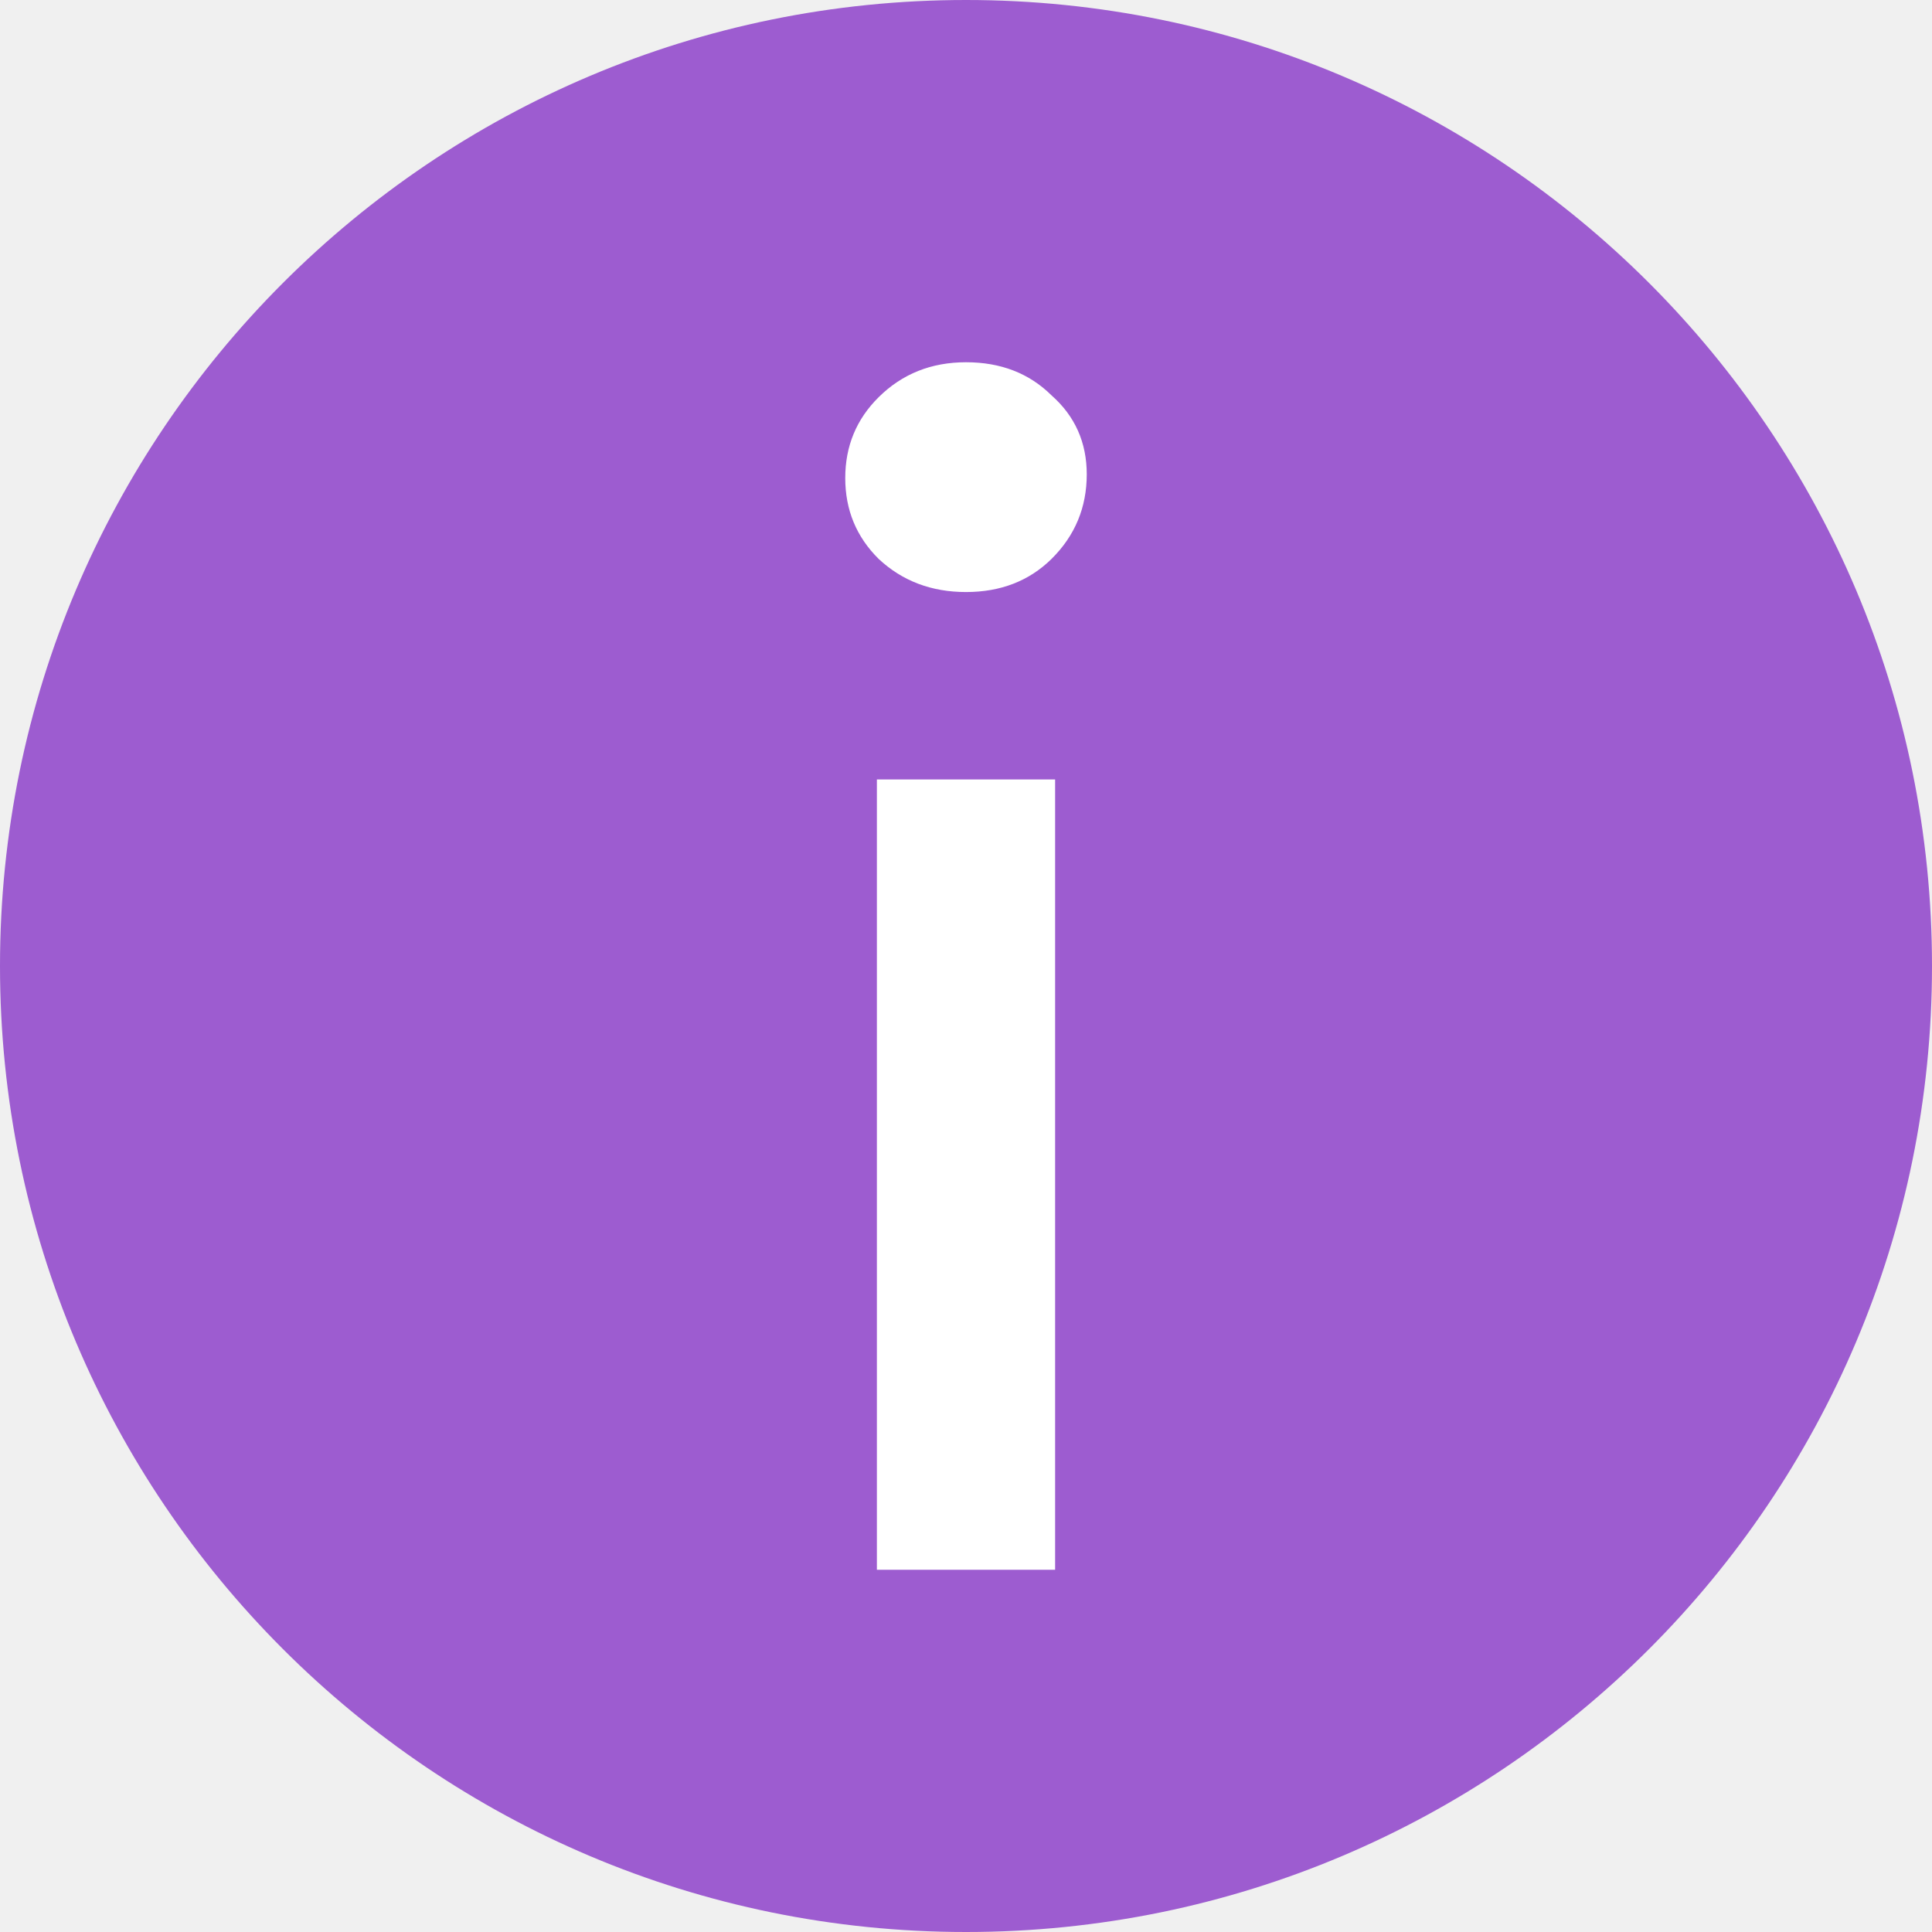
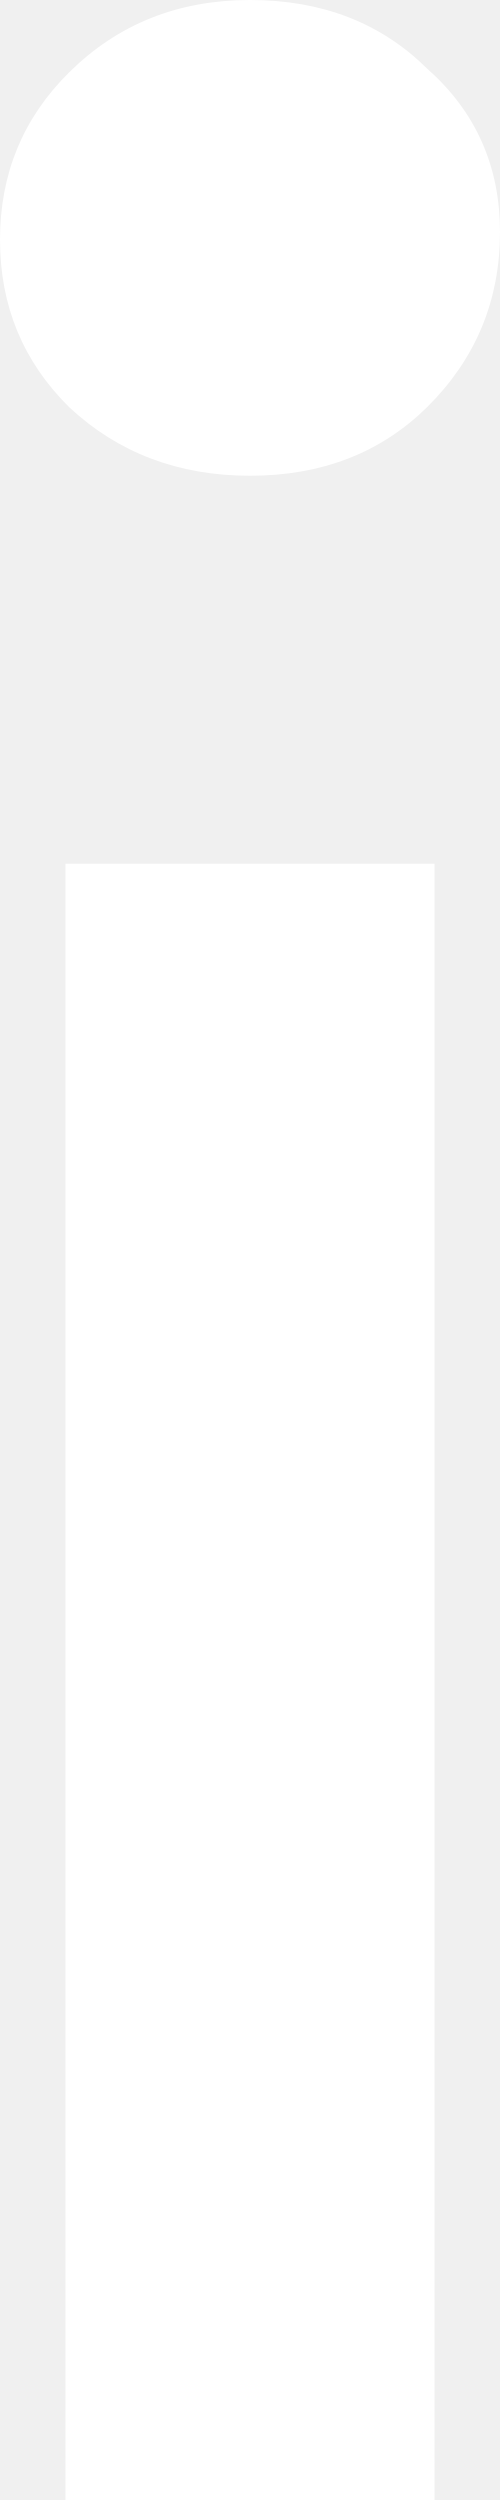
- <svg xmlns="http://www.w3.org/2000/svg" width="16" height="16" viewBox="0 0 16 16" fill="none">
-   <path fill-rule="evenodd" clip-rule="evenodd" d="M8 16C12.418 16 16 12.418 16 8C16 3.582 12.418 0 8 0C3.582 0 0 3.582 0 8C0 12.418 3.582 16 8 16Z" fill="#9D5CD0" />
-   <path d="M7.262 6.455H8.738V13H7.262V6.455ZM8 4.903C7.713 4.903 7.472 4.811 7.277 4.629C7.092 4.446 7 4.223 7 3.959C7 3.695 7.092 3.472 7.277 3.289C7.472 3.096 7.713 3 8 3C8.287 3 8.523 3.091 8.708 3.274C8.903 3.446 9 3.665 9 3.928C9 4.202 8.903 4.436 8.708 4.629C8.523 4.811 8.287 4.903 8 4.903Z" fill="white" />
+ <svg xmlns="http://www.w3.org/2000/svg" width="2" height="10" viewBox="0 0 2 10" fill="none">
+   <path d="M0.262 3.455H1.738V10H0.262V3.455ZM1 1.903C0.713 1.903 0.472 1.811 0.277 1.629C0.092 1.446 0 1.223 0 0.959C0 0.695 0.092 0.472 0.277 0.289C0.472 0.096 0.713 0 1 0C1.287 0 1.523 0.091 1.708 0.274C1.903 0.446 2 0.665 2 0.928C2 1.202 1.903 1.436 1.708 1.629C1.523 1.811 1.287 1.903 1 1.903Z" fill="white" />
</svg>
